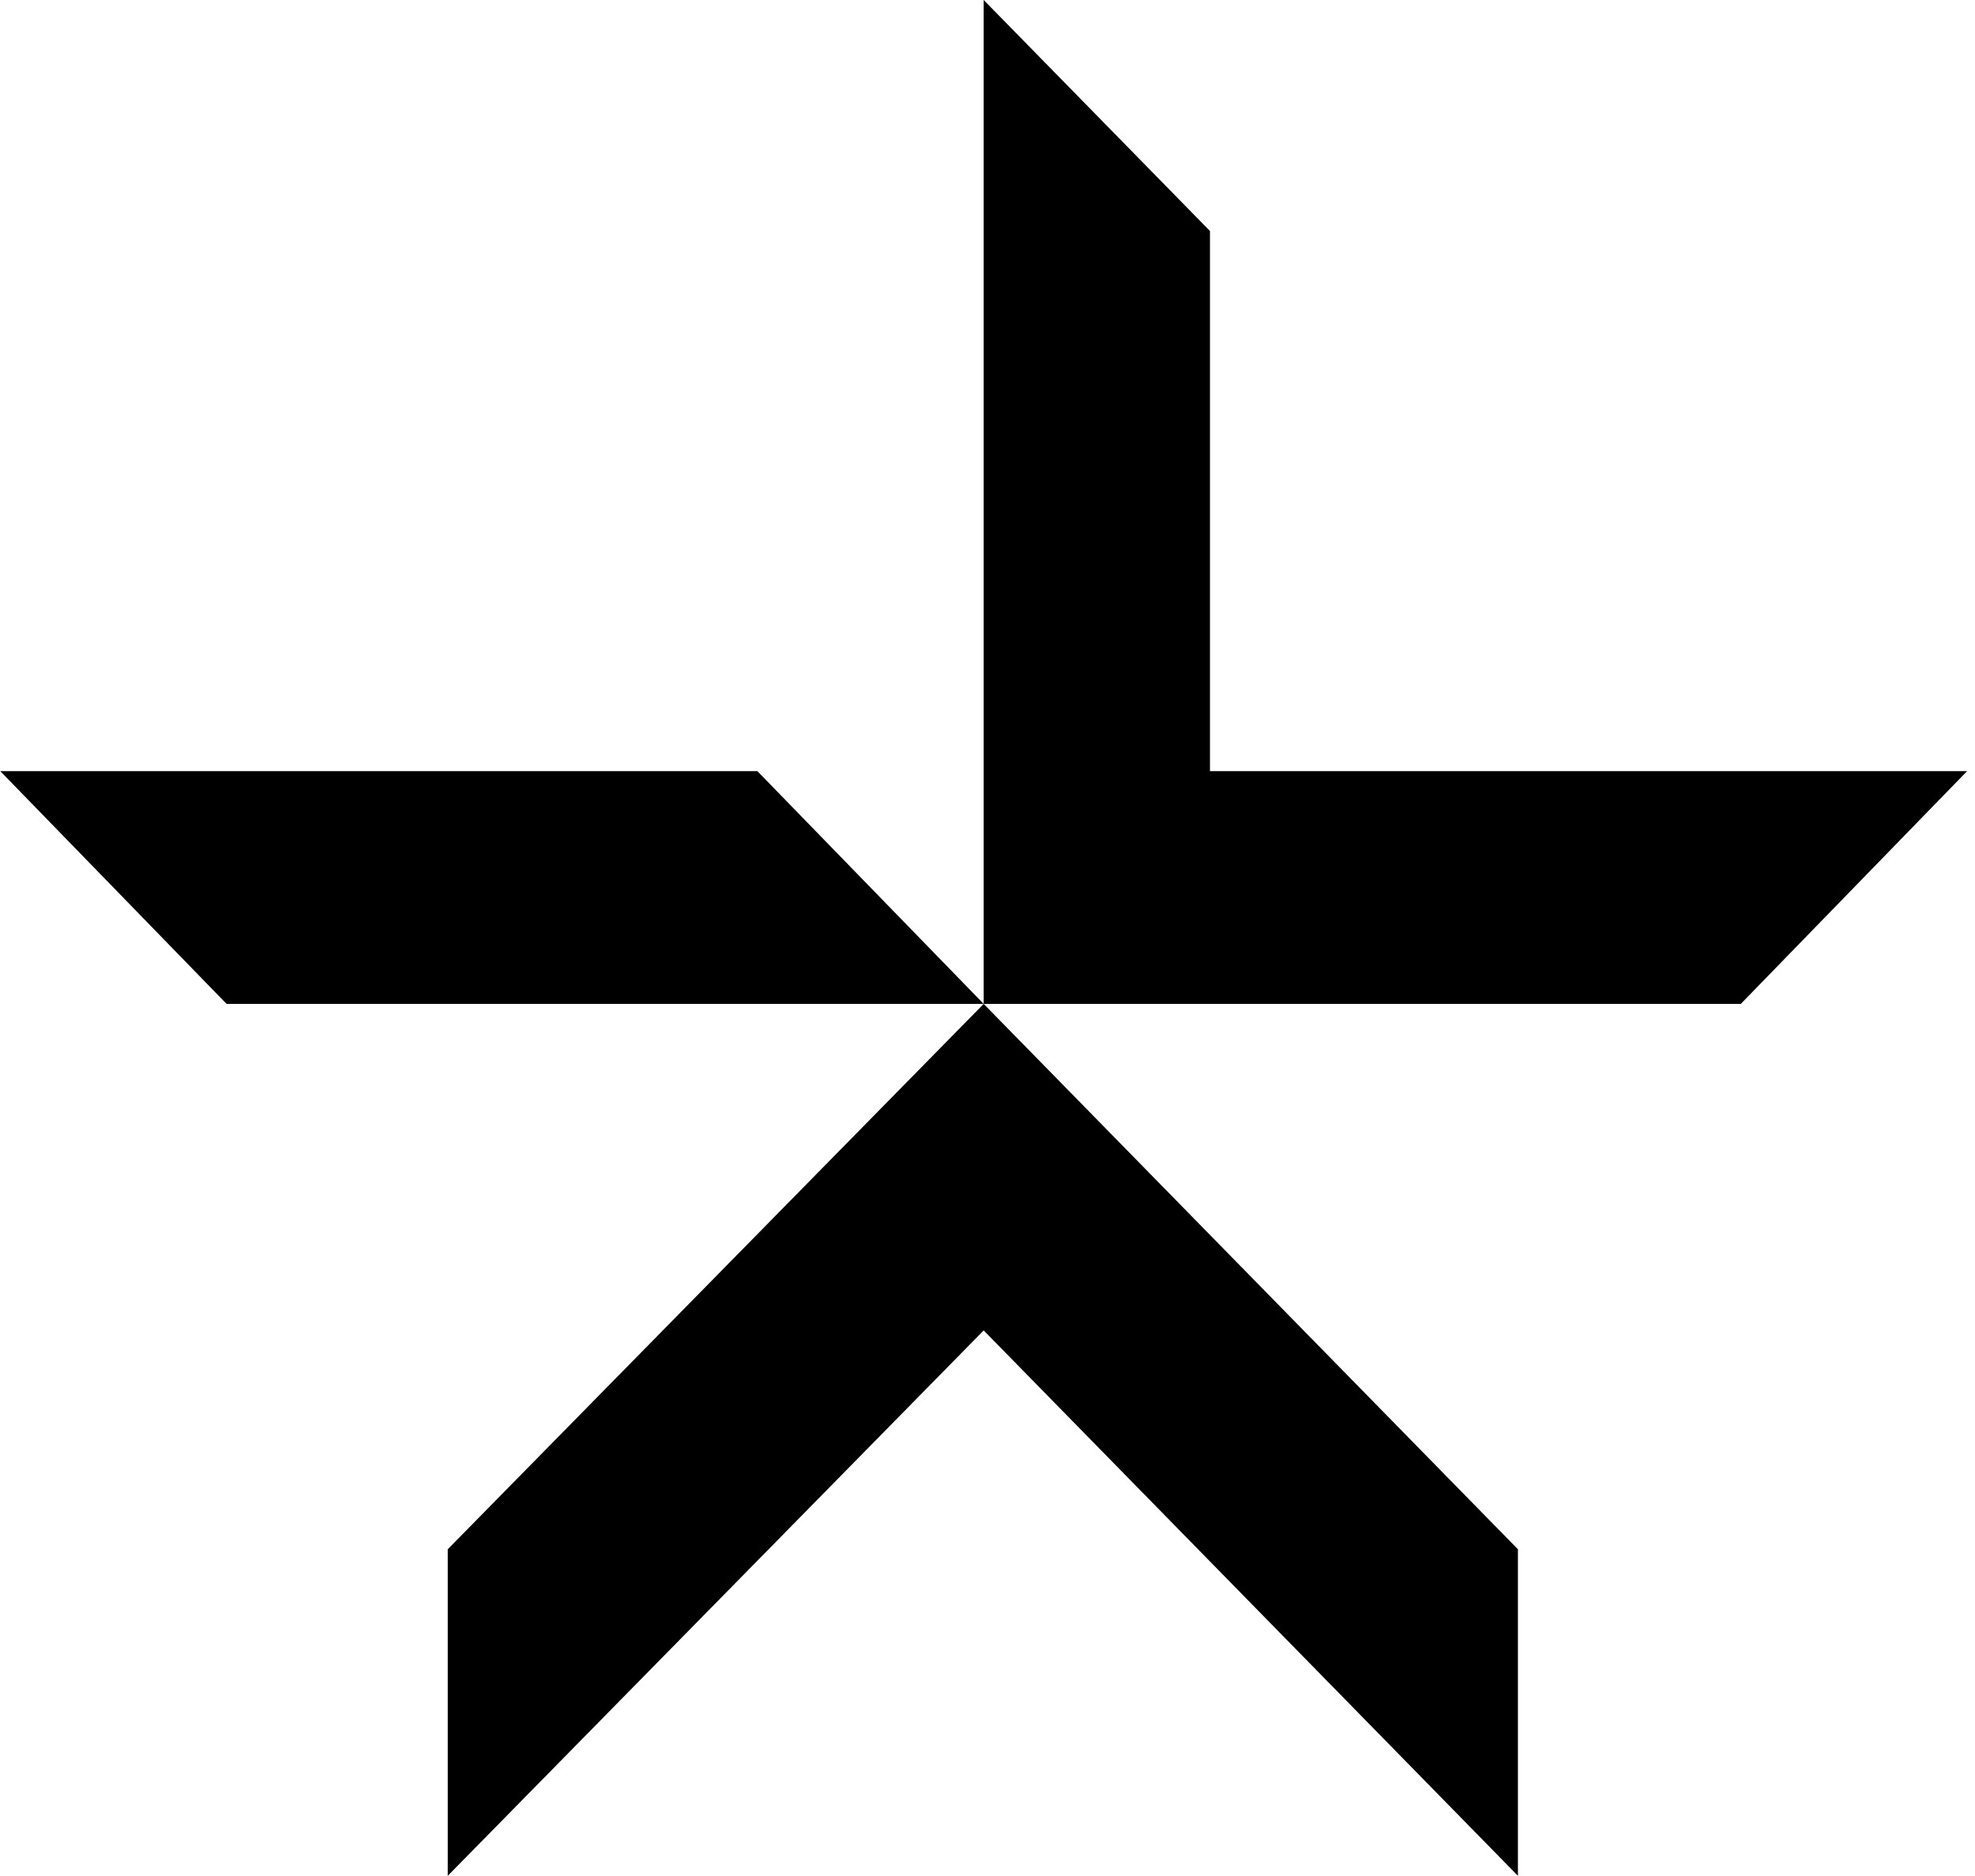
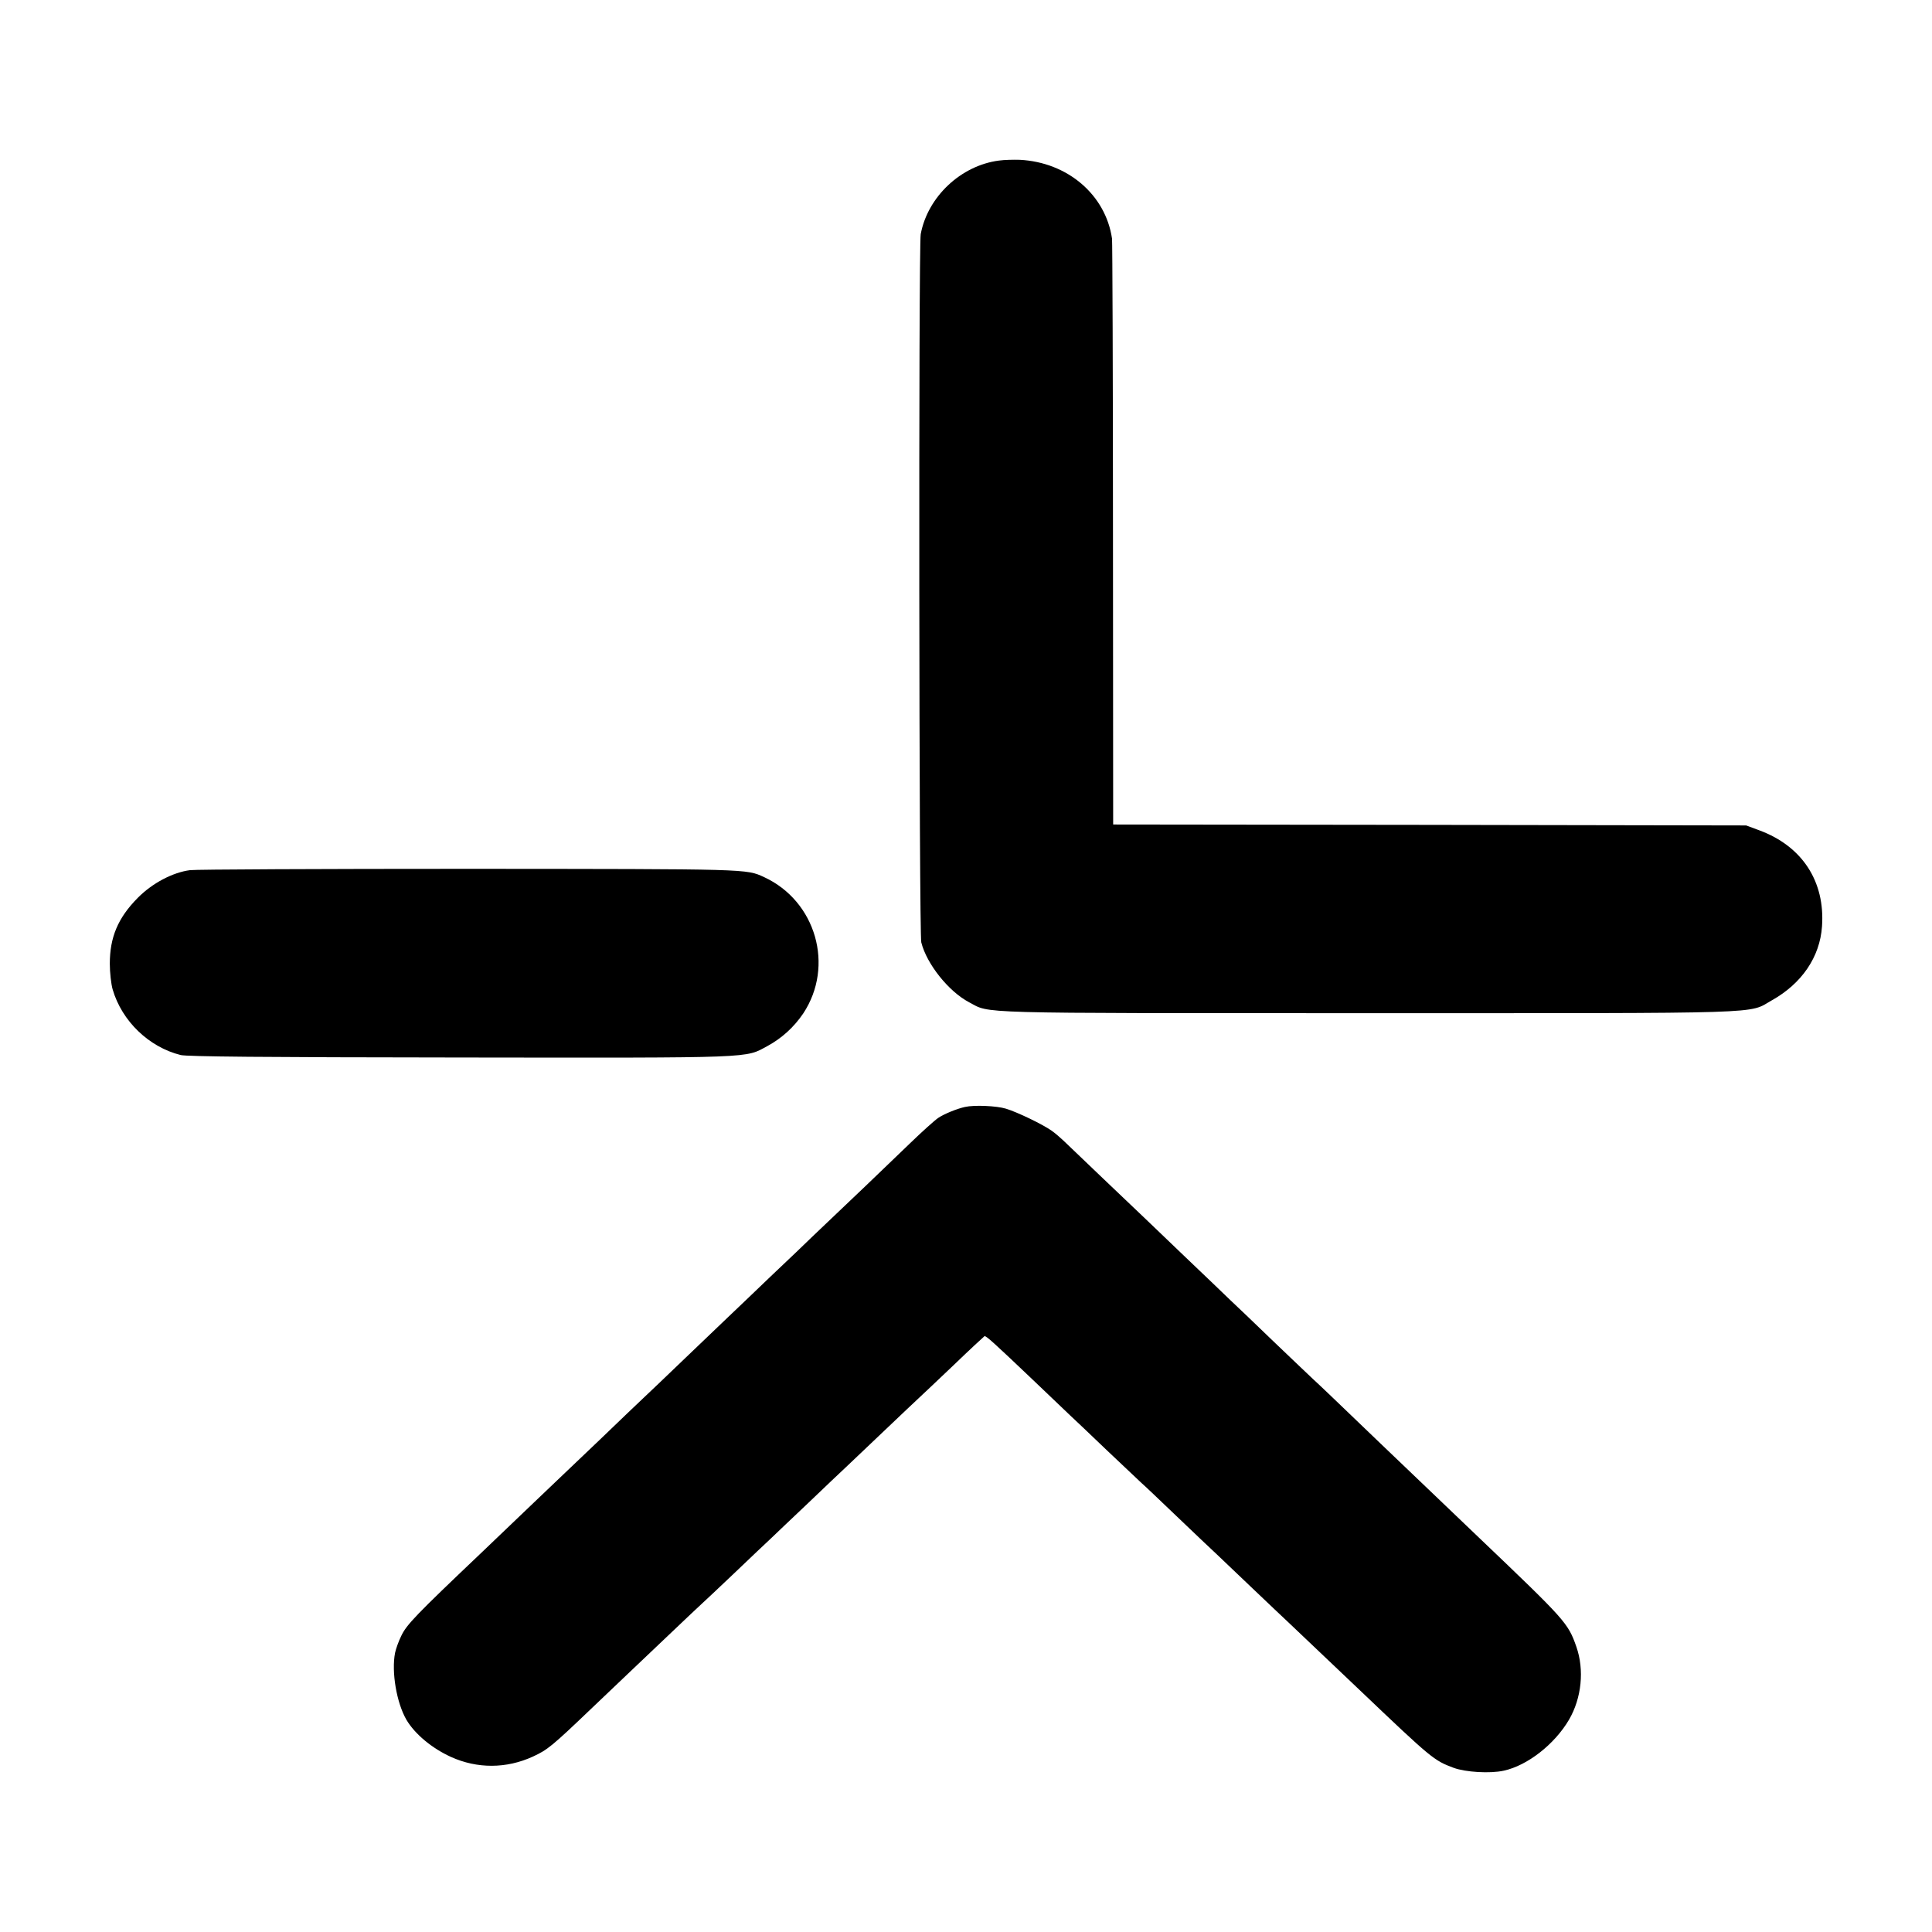
- <svg xmlns="http://www.w3.org/2000/svg" width="199px" height="189px" viewBox="0 0 199 189" version="1.1">
-   <defs />
-   <g id="Page-1" stroke="none" stroke-width="1" fill="none" fill-rule="evenodd">
-     <g id="logo_updated-copy" transform="translate(-1, 0)" fill="#000000">
-       <g id="Group">
-         <g id="Shape">
-           <polygon points="46.115 189.03 100.115 134.071 153.945 189.03 153.945 156.124 100.115 101.166 46.115 156.124 46.115 156.124 46.115 156.124" />
-           <polygon points="1.029 77.712 77.315 77.712 100.115 101.166 23.829 101.166 23.829 101.166 23.829 101.166" />
-           <polygon points="199.202 77.712 122.916 77.712 122.916 23.279 100.115 0 100.115 101.166 176.402 101.166 176.402 101.166 176.402 101.166" />
-         </g>
-       </g>
-     </g>
+ <svg xmlns="http://www.w3.org/2000/svg" version="1.0" width="1024pt" height="1024pt" viewBox="0 0 1024 1024" preserveAspectRatio="xMidYMid meet">
+   <g transform="translate(0,1024) scale(0.1,-0.1)" fill="#000000" stroke="none">
+     <path d="M5295 9389 c-202 -26 -378 -192 -415 -390 -12 -65 -9 -3706 3 -3754 29 -115 145 -260 253 -317 117 -61 -15 -58 2112 -58 2159 0 2014 -5 2143 68 159 89 255 230 266 392 17 238 -105 425 -332 509 l-70 26 -1677 3 -1678 2 -1 1538 c0 845 -3 1551 -5 1567 -34 233 -236 405 -489 418 -33 1 -82 0 -110 -4z" />
+     <path d="M1007 5628 c-92 -12 -200 -69 -277 -147 -105 -106 -148 -209 -148 -349 0 -47 7 -108 15 -136 49 -168 192 -306 361 -348 35 -8 423 -12 1482 -13 1582 -2 1507 -4 1628 61 77 42 140 100 189 172 167 252 68 596 -207 723 -96 44 -71 43 -1565 44 -781 0 -1446 -3 -1478 -7z" />
+     <path d="M5115 4373 c-42 -9 -111 -37 -142 -58 -18 -12 -86 -73 -151 -136 -101 -98 -348 -334 -517 -494 -27 -27 -126 -121 -220 -210 -93 -90 -195 -186 -225 -215 -30 -29 -134 -128 -230 -220 -96 -92 -195 -187 -220 -210 -25 -23 -128 -122 -229 -219 -102 -97 -206 -196 -232 -221 -26 -25 -85 -81 -131 -125 -46 -44 -168 -161 -272 -260 -341 -324 -391 -376 -419 -435 -15 -30 -29 -71 -33 -90 -20 -102 8 -265 60 -355 45 -76 135 -151 236 -197 139 -63 294 -63 435 2 76 35 100 54 307 252 94 90 188 179 208 198 20 19 110 105 200 190 89 85 171 162 181 171 10 9 87 81 171 161 84 80 171 163 193 183 22 21 112 107 200 190 88 84 178 170 200 190 22 21 112 106 200 190 88 84 172 163 186 176 15 13 97 92 184 174 86 83 160 151 163 153 8 3 48 -33 256 -231 88 -84 176 -168 196 -187 21 -19 111 -105 200 -190 90 -85 171 -162 180 -170 10 -8 93 -87 186 -176 93 -89 189 -180 214 -203 25 -24 110 -105 190 -181 80 -76 165 -157 190 -180 45 -43 261 -248 380 -361 378 -360 390 -370 495 -409 63 -23 193 -31 265 -15 125 27 269 139 346 270 67 115 82 264 39 387 -44 126 -57 140 -516 578 -175 167 -430 411 -524 501 -257 247 -322 309 -355 339 -19 18 -114 108 -210 200 -96 93 -200 192 -230 220 -30 29 -135 130 -234 224 -98 94 -195 187 -215 206 -55 52 -399 380 -435 415 -18 17 -46 41 -62 52 -48 34 -183 99 -243 117 -50 15 -167 20 -216 9z" />
  </g>
</svg>
